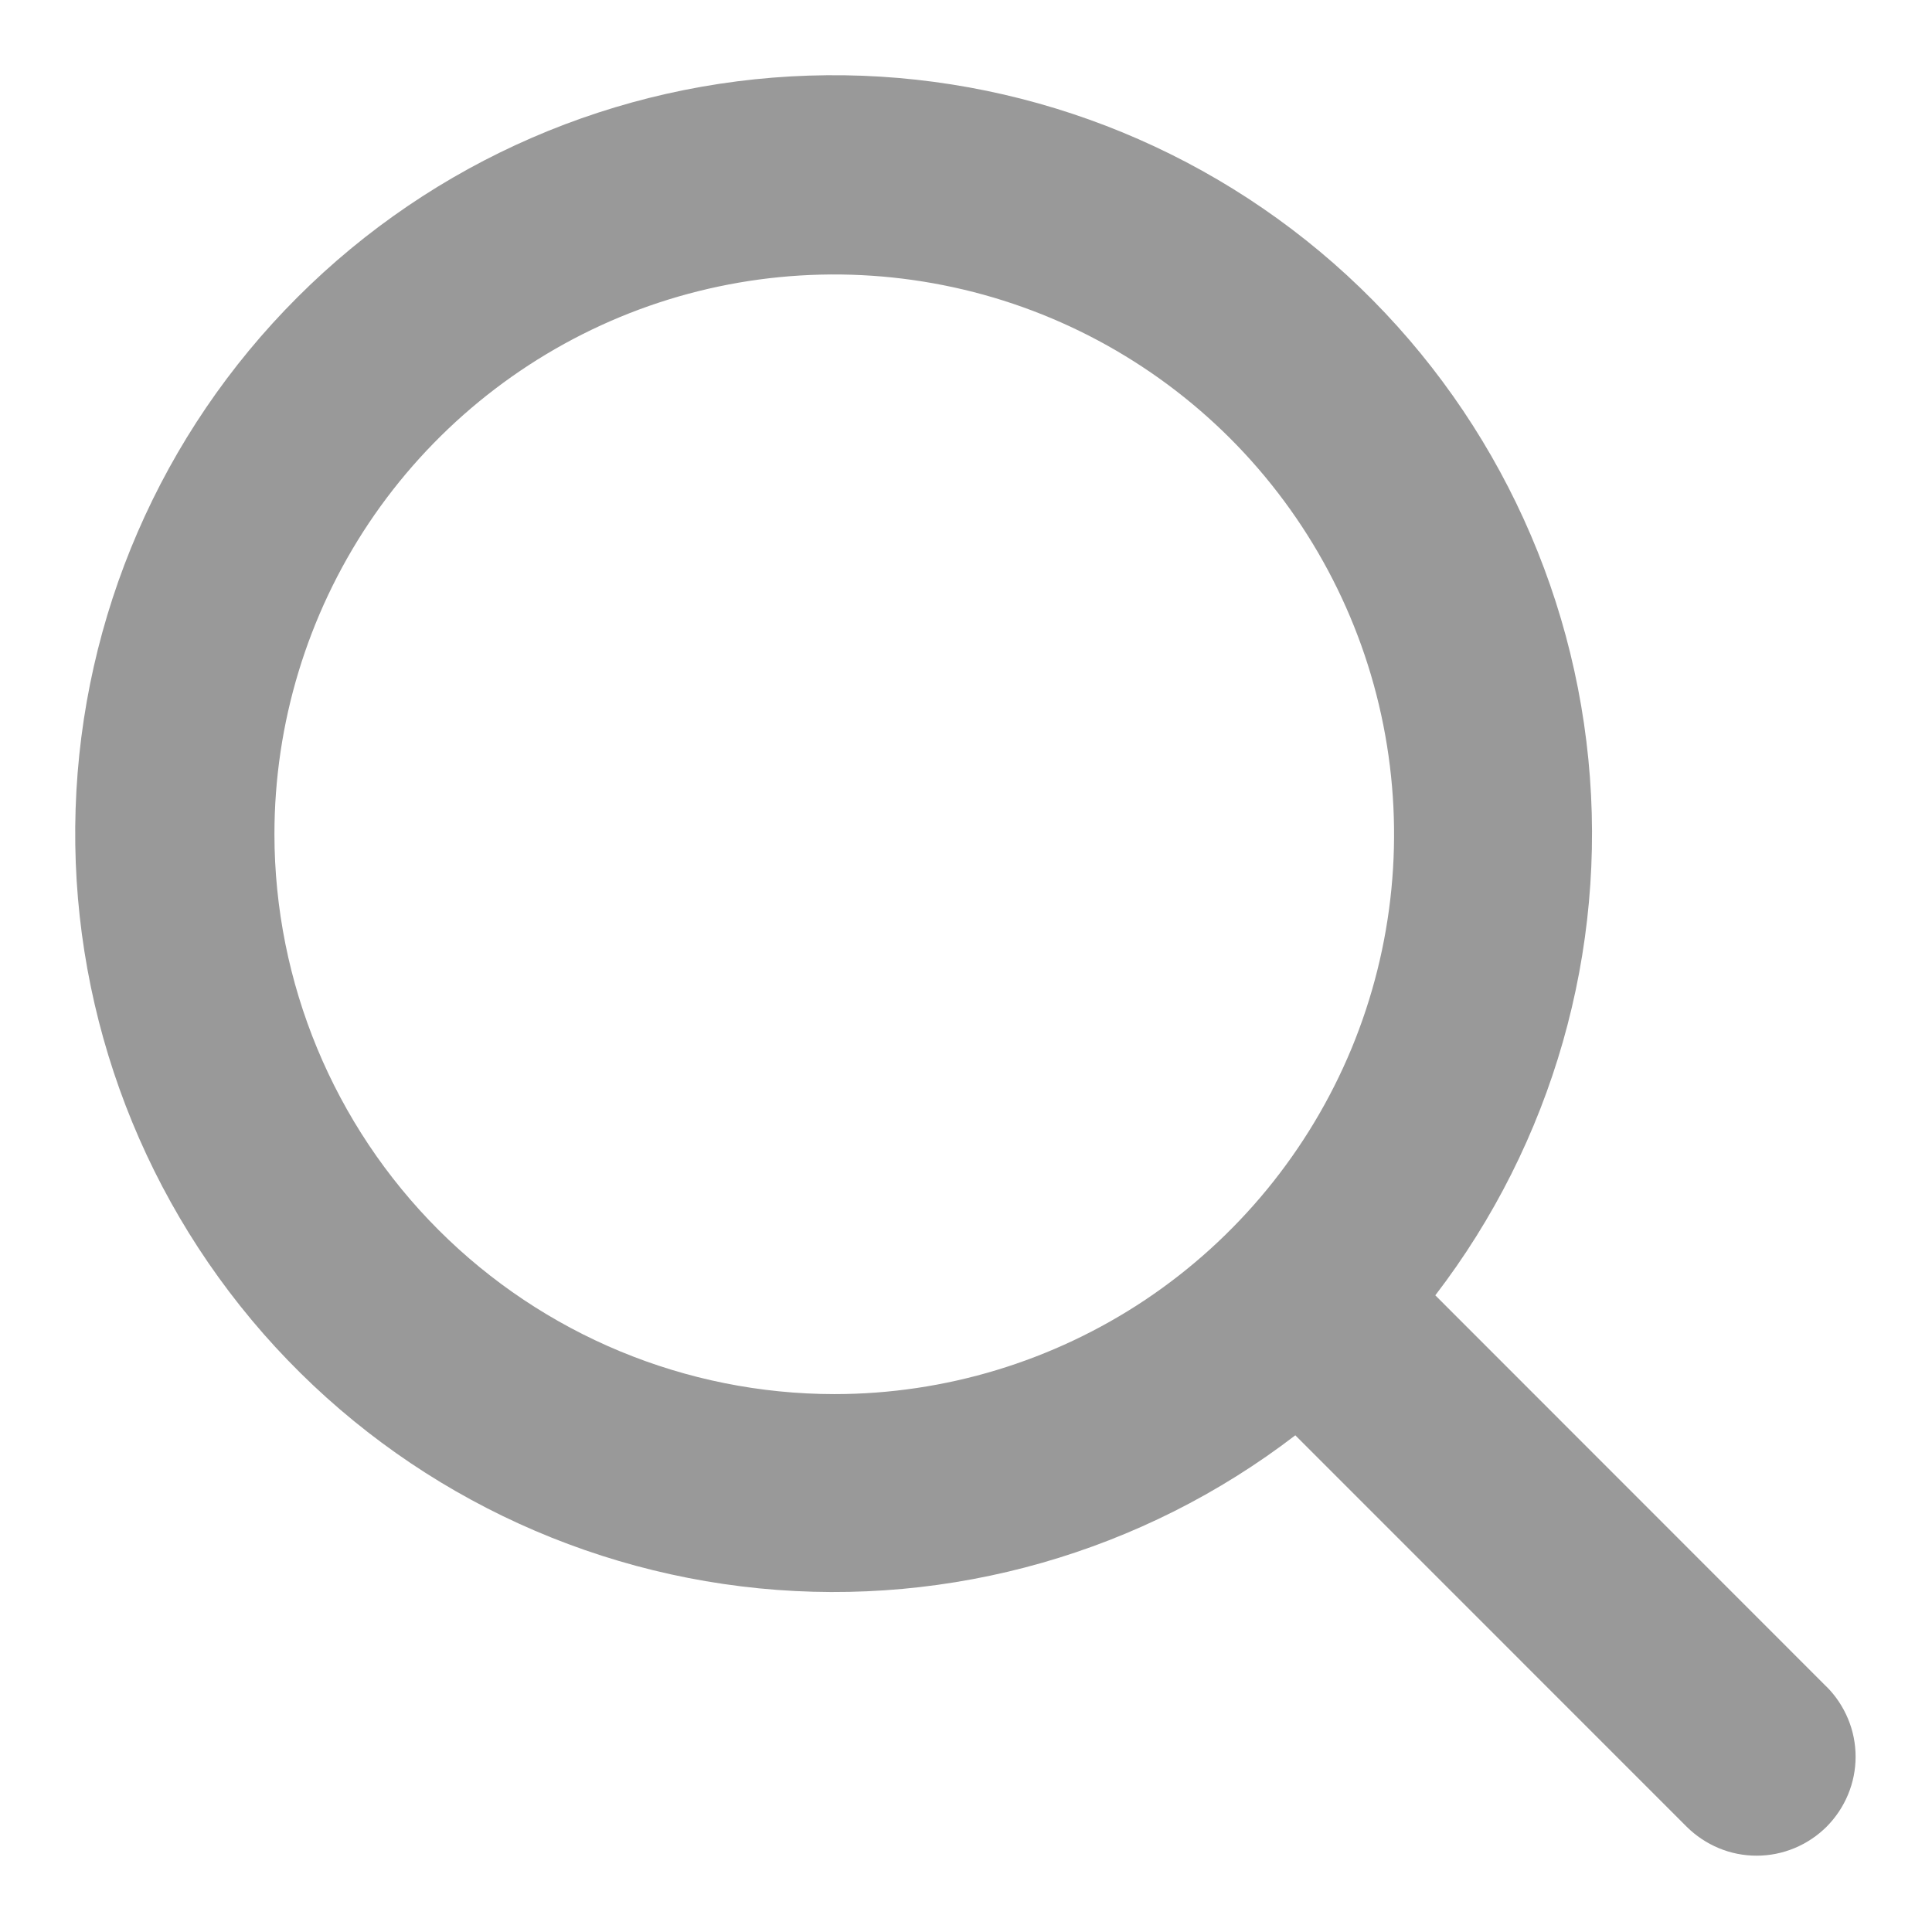
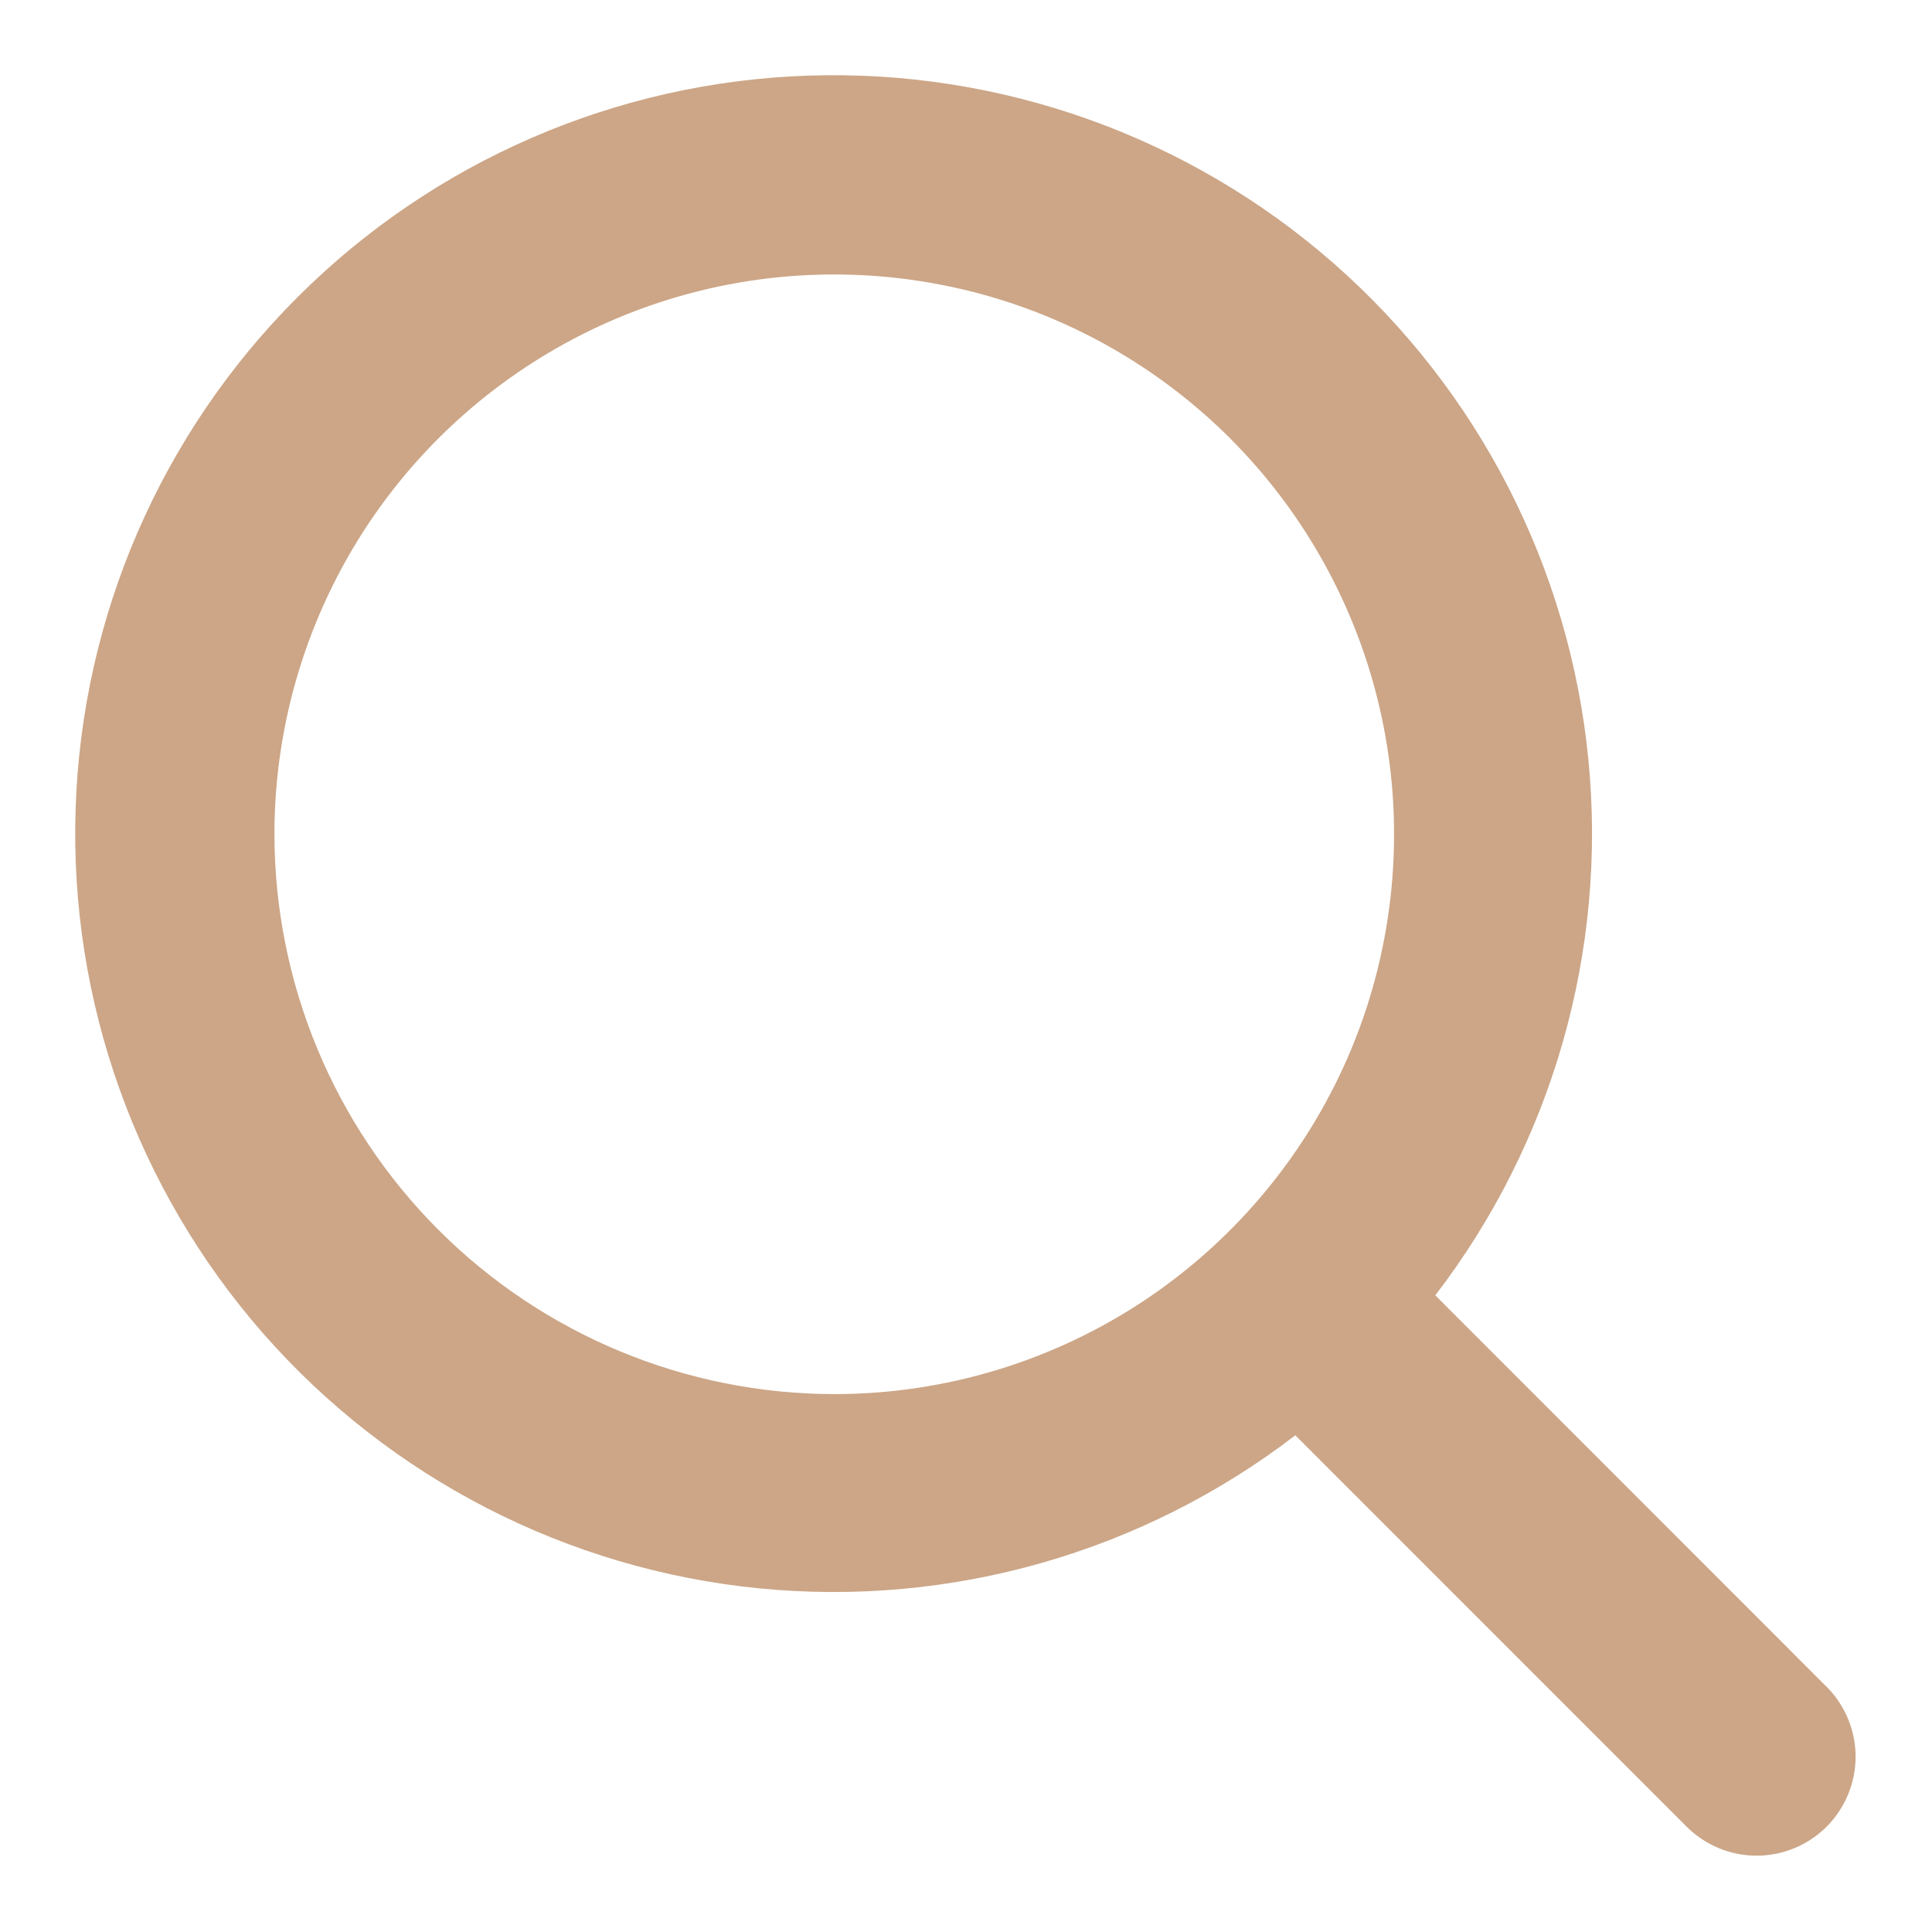
<svg xmlns="http://www.w3.org/2000/svg" width="22" height="22" viewBox="0 0 22 22" fill="none">
-   <path d="M20.796 19.204L16.344 14.75C17.679 13.01 18.302 10.828 18.087 8.646C17.872 6.464 16.835 4.445 15.187 2.999C13.538 1.554 11.401 0.789 9.21 0.861C7.018 0.932 4.936 1.835 3.386 3.386C1.835 4.936 0.932 7.018 0.861 9.21C0.789 11.401 1.554 13.538 2.999 15.187C4.445 16.835 6.464 17.872 8.646 18.087C10.828 18.302 13.01 17.679 14.75 16.344L19.206 20.801C19.311 20.905 19.435 20.988 19.572 21.045C19.708 21.102 19.855 21.131 20.003 21.131C20.151 21.131 20.297 21.102 20.434 21.045C20.571 20.988 20.695 20.905 20.8 20.801C20.904 20.696 20.987 20.572 21.044 20.435C21.101 20.298 21.13 20.152 21.13 20.004C21.13 19.856 21.101 19.709 21.044 19.573C20.987 19.436 20.904 19.311 20.8 19.207L20.796 19.204ZM3.125 9.5C3.125 8.239 3.499 7.007 4.199 5.958C4.9 4.91 5.896 4.093 7.06 3.61C8.225 3.128 9.507 3.002 10.744 3.248C11.98 3.493 13.116 4.101 14.008 4.992C14.899 5.884 15.507 7.02 15.752 8.256C15.998 9.493 15.872 10.775 15.39 11.94C14.907 13.104 14.09 14.1 13.042 14.801C11.993 15.501 10.761 15.875 9.5 15.875C7.81 15.873 6.189 15.201 4.994 14.006C3.799 12.811 3.127 11.19 3.125 9.5Z" fill="black" fill-opacity="0.4" />
+   <path d="M20.796 19.204L16.344 14.75C17.679 13.01 18.302 10.828 18.087 8.646C17.872 6.464 16.835 4.445 15.187 2.999C13.538 1.554 11.401 0.789 9.21 0.861C7.018 0.932 4.936 1.835 3.386 3.386C1.835 4.936 0.932 7.018 0.861 9.21C0.789 11.401 1.554 13.538 2.999 15.187C4.445 16.835 6.464 17.872 8.646 18.087C10.828 18.302 13.01 17.679 14.75 16.344L19.206 20.801C19.311 20.905 19.435 20.988 19.572 21.045C19.708 21.102 19.855 21.131 20.003 21.131C20.151 21.131 20.297 21.102 20.434 21.045C20.571 20.988 20.695 20.905 20.8 20.801C20.904 20.696 20.987 20.572 21.044 20.435C21.101 20.298 21.13 20.152 21.13 20.004C21.13 19.856 21.101 19.709 21.044 19.573C20.987 19.436 20.904 19.311 20.8 19.207L20.796 19.204ZM3.125 9.5C3.125 8.239 3.499 7.007 4.199 5.958C4.9 4.91 5.896 4.093 7.06 3.61C8.225 3.128 9.507 3.002 10.744 3.248C11.98 3.493 13.116 4.101 14.008 4.992C14.899 5.884 15.507 7.02 15.752 8.256C15.998 9.493 15.872 10.775 15.39 11.94C14.907 13.104 14.09 14.1 13.042 14.801C11.993 15.501 10.761 15.875 9.5 15.875C7.81 15.873 6.189 15.201 4.994 14.006C3.799 12.811 3.127 11.19 3.125 9.5Z" fill="#aa6b38" fill-opacity="0.6" />
</svg>
